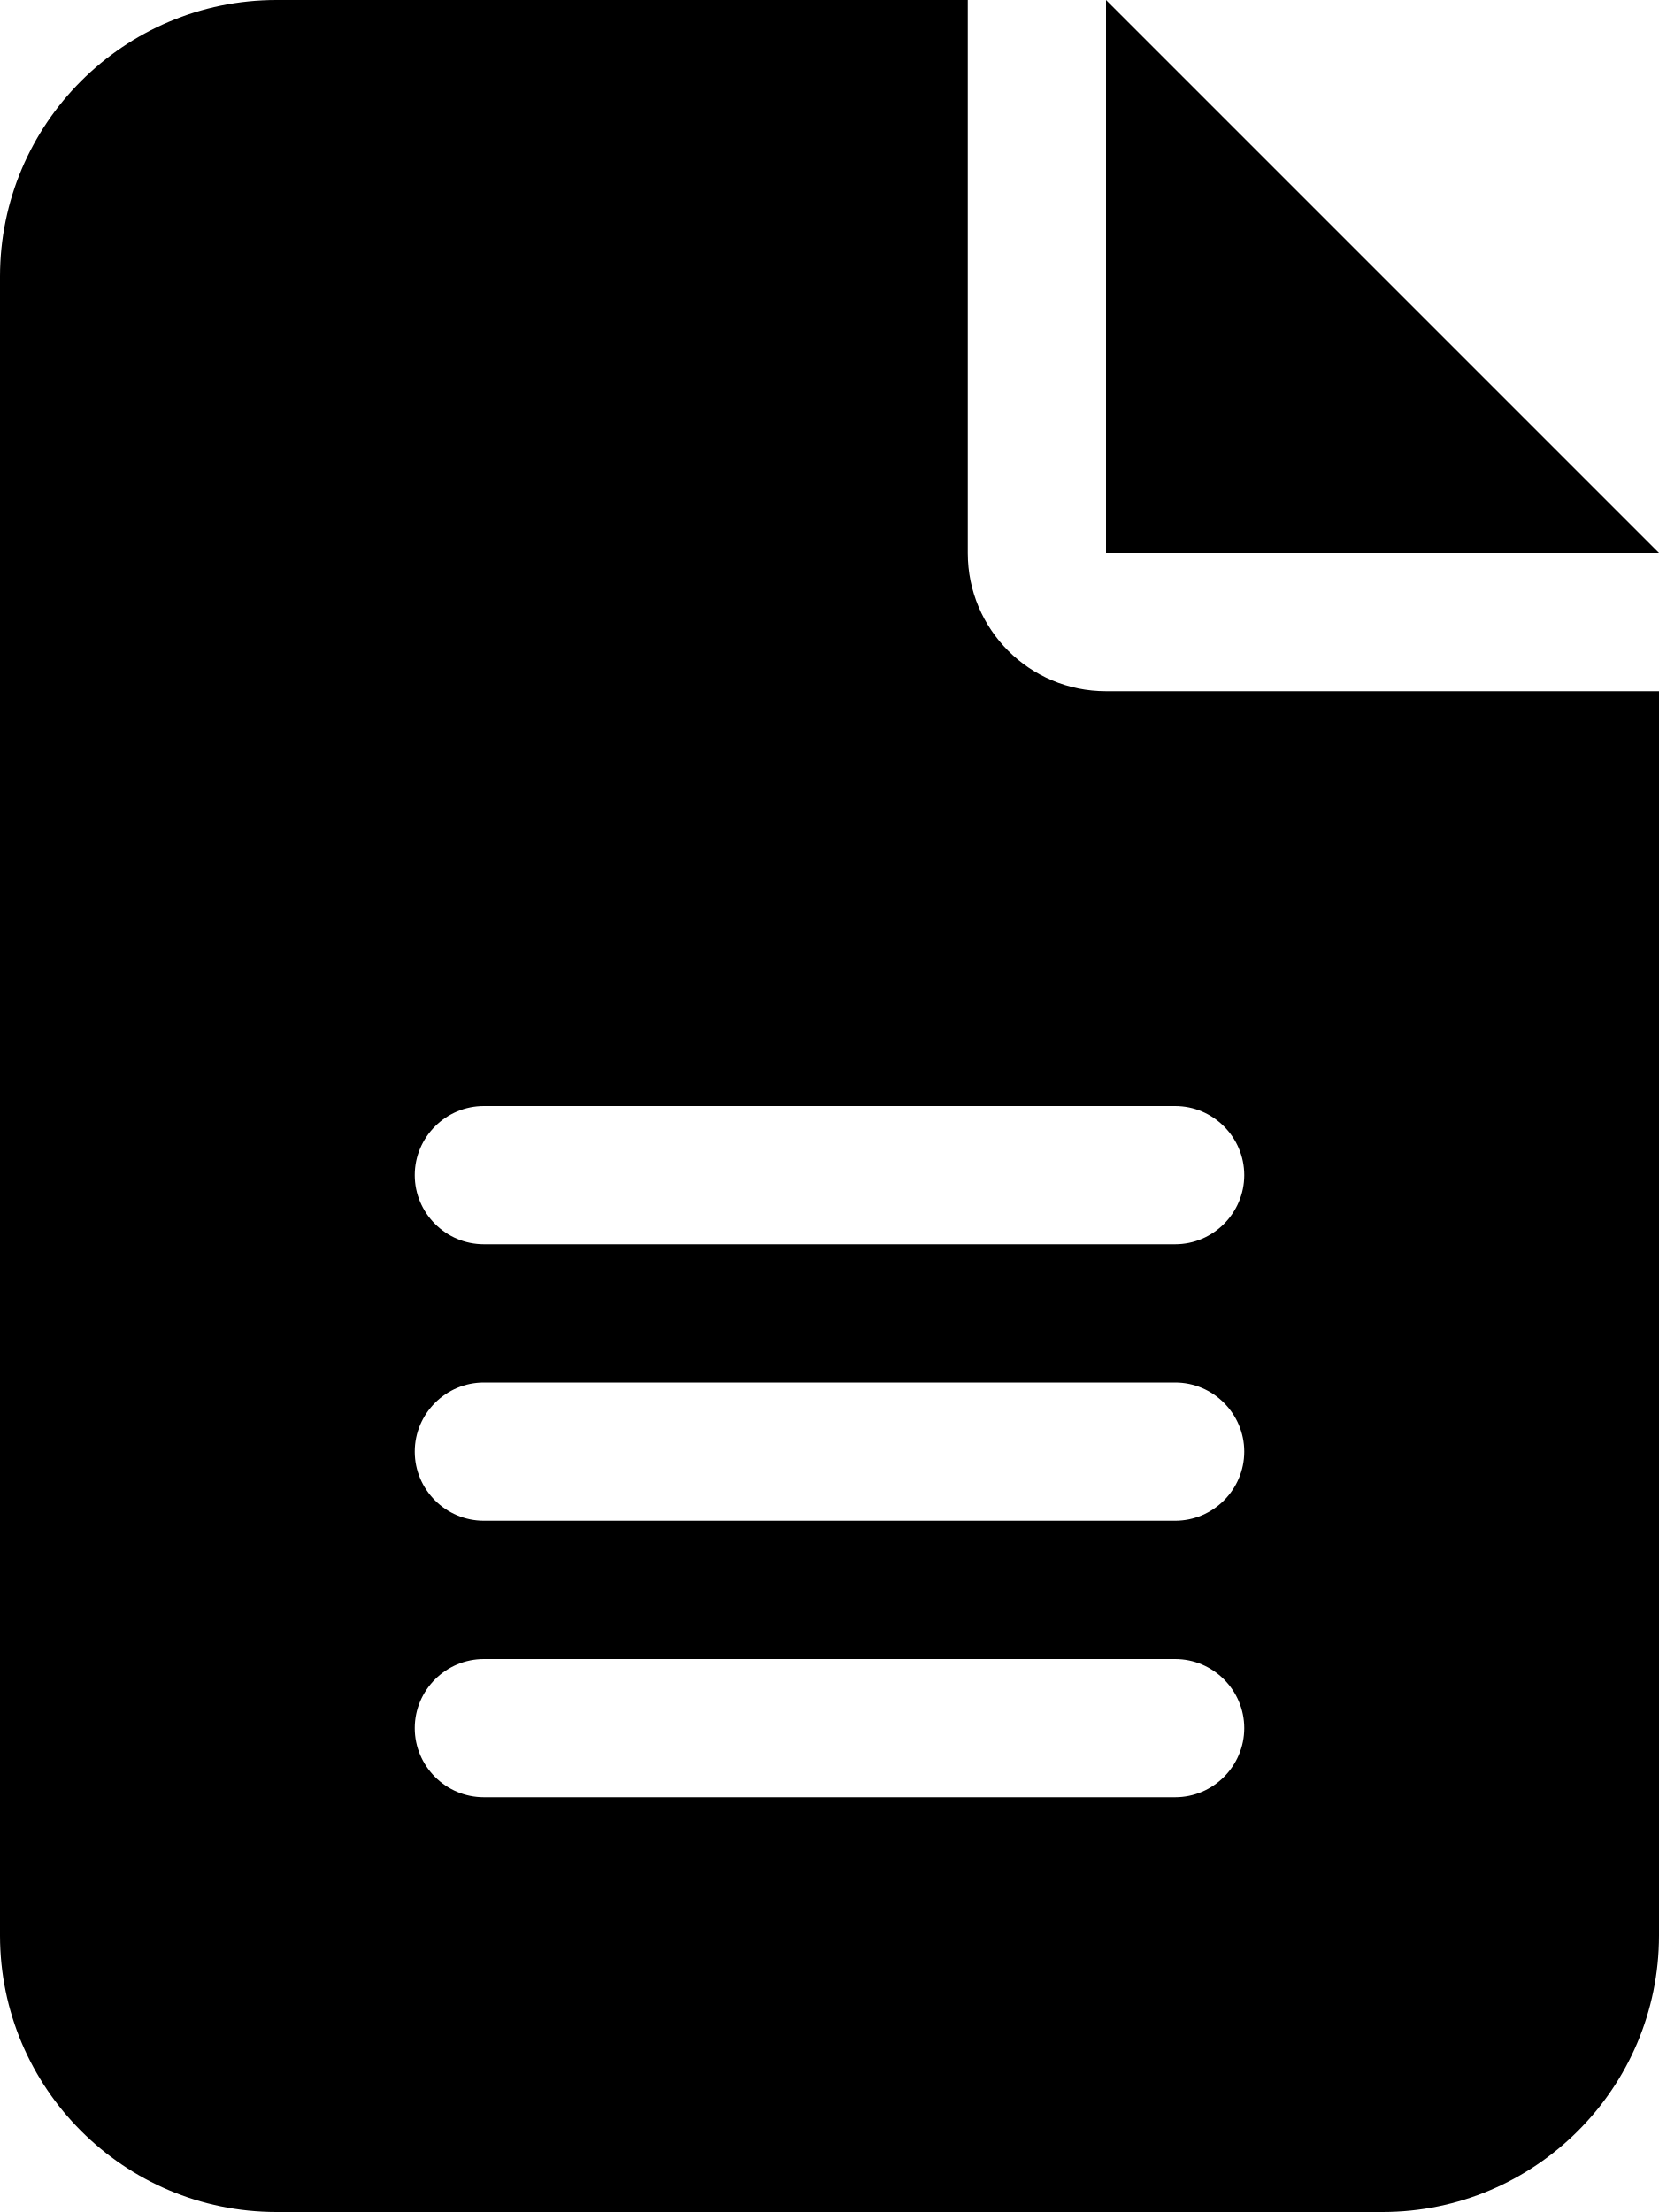
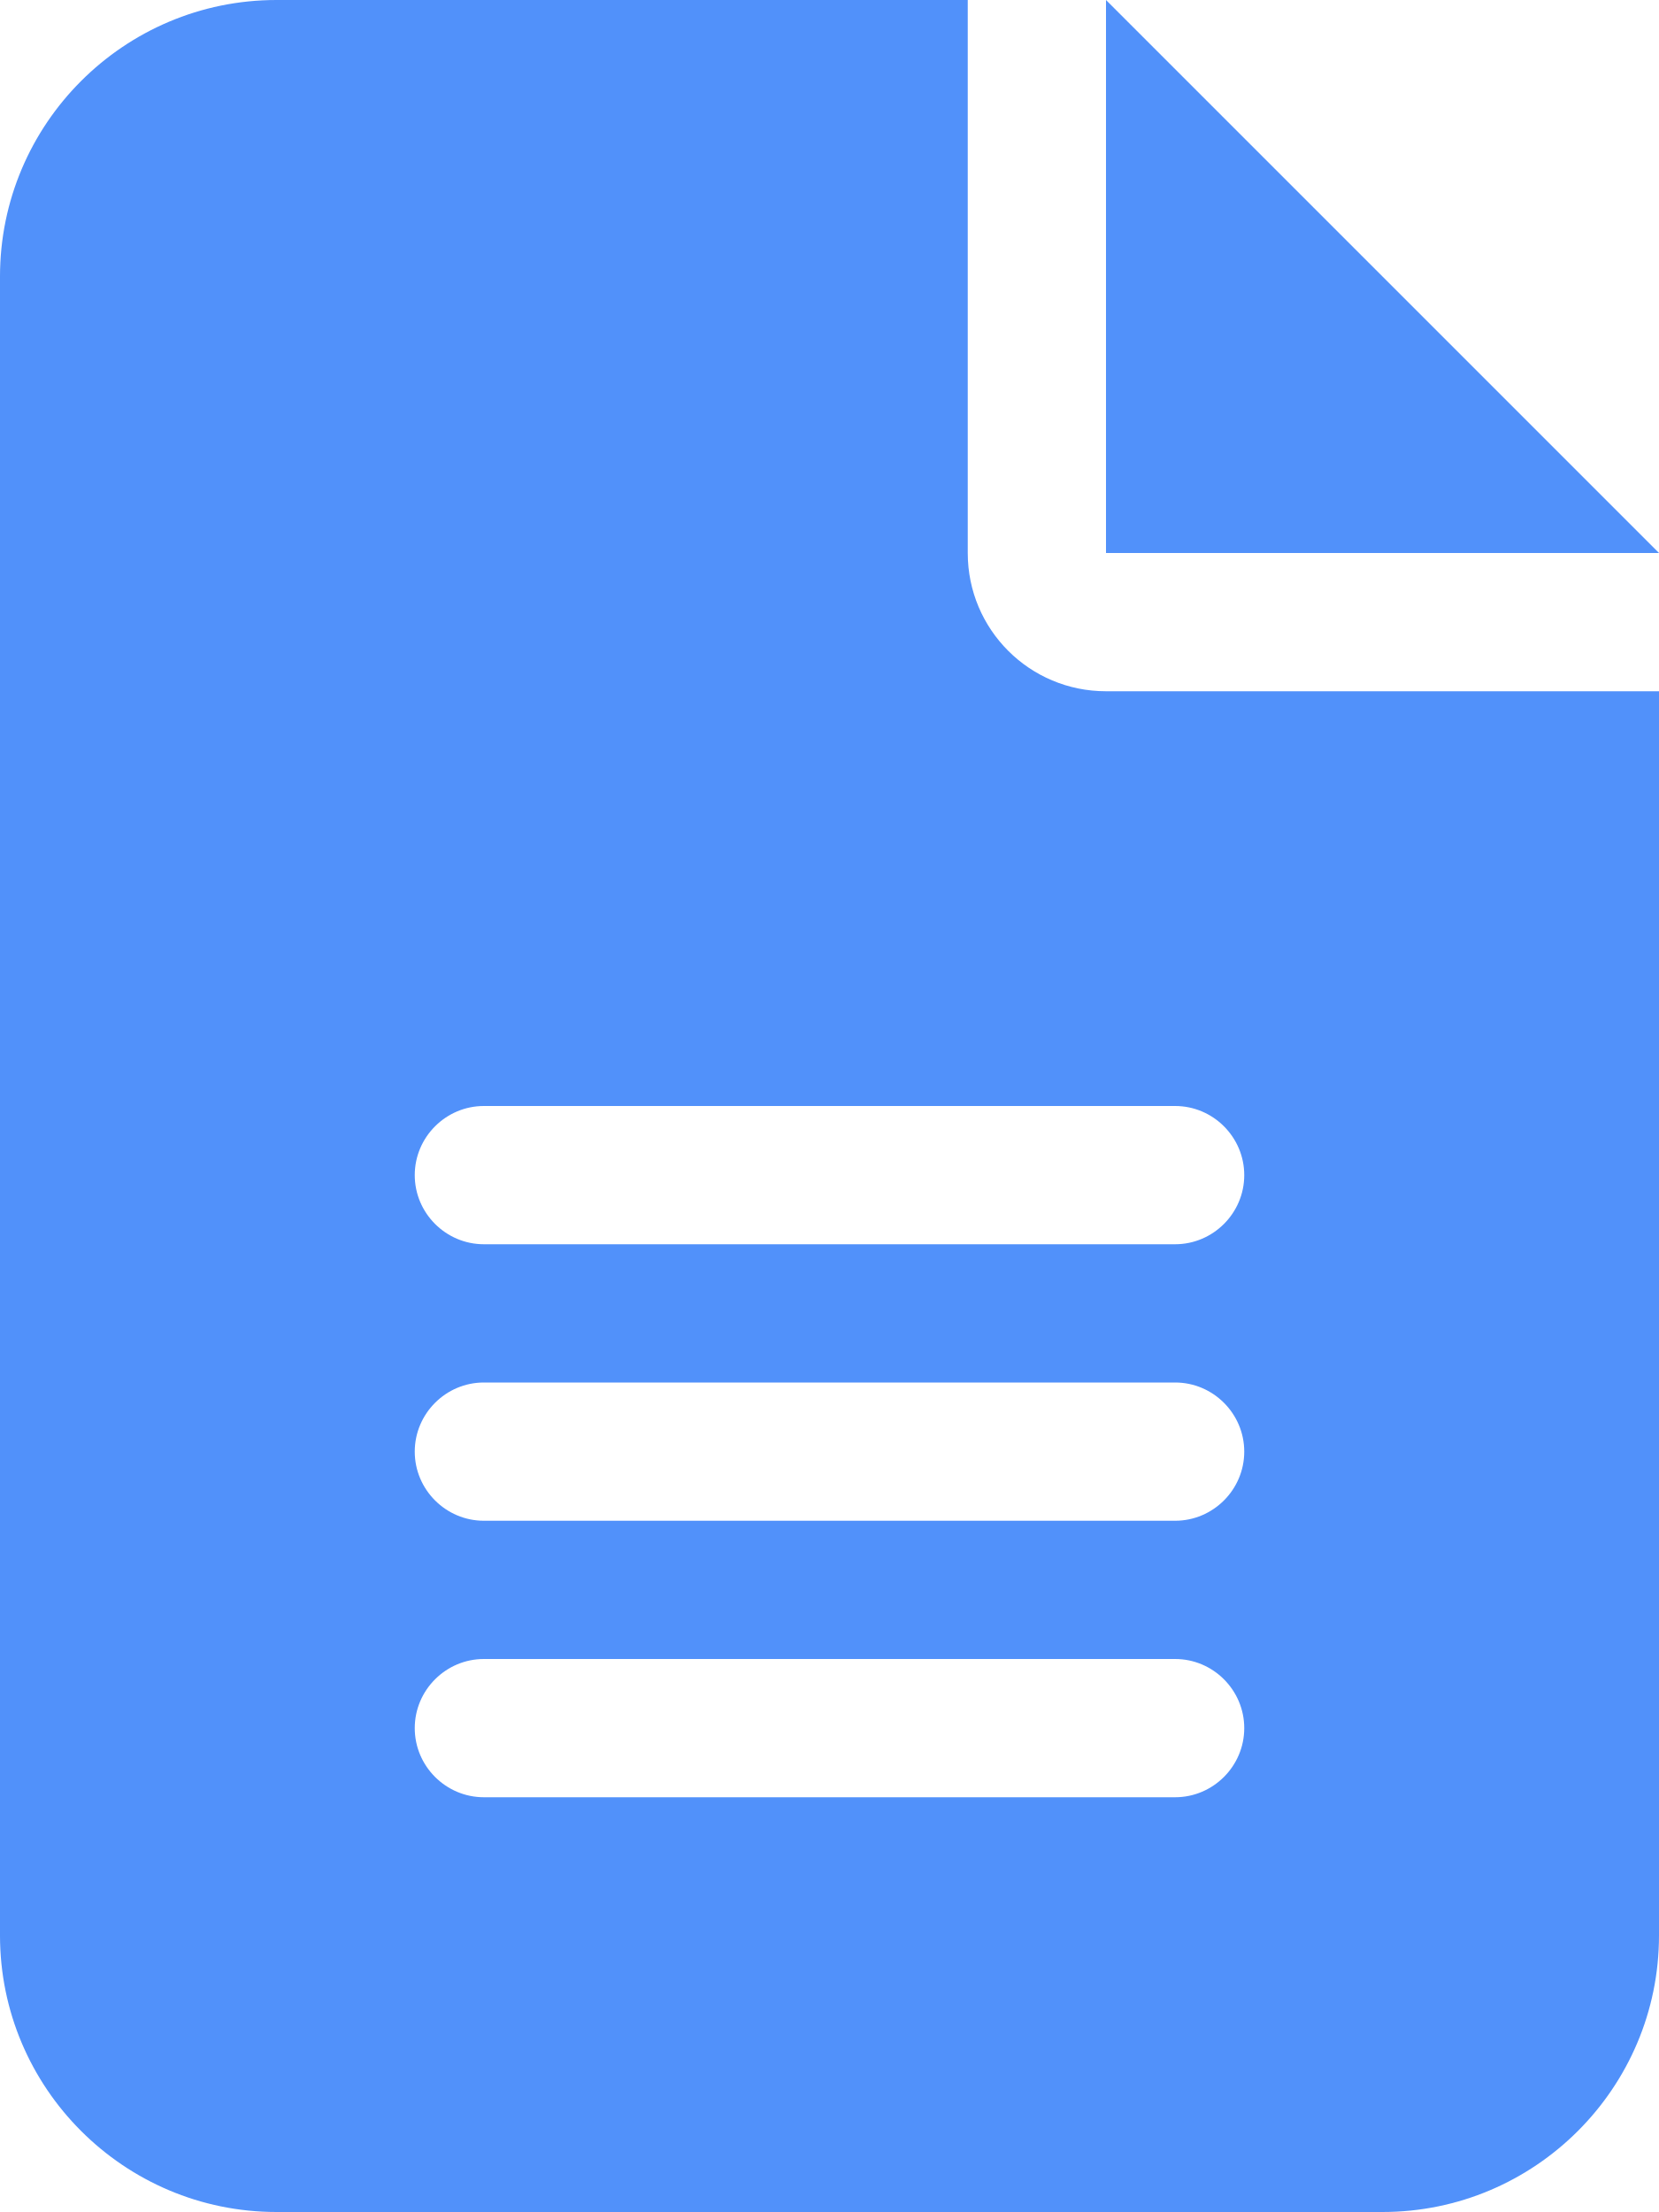
<svg xmlns="http://www.w3.org/2000/svg" viewBox="0 0 384 512">
+   <style>svg{fill:#5191fa}</style>
  <path d="M64 0C28.7 0 0 28.7 0 64V448c0 35.3 28.7 64 64 64H320c35.3 0 64-28.7 64-64V160H256c-17.7 0-32-14.3-32-32V0H64zM256 0V128H384L256 0zM112 256H272c8.8 0 16 7.2 16 16s-7.2 16-16 16H112c-8.8 0-16-7.2-16-16s7.2-16 16-16zm0 64H272c8.8 0 16 7.2 16 16s-7.2 16-16 16H112c-8.8 0-16-7.2-16-16s7.2-16 16-16zm0 64H272c8.8 0 16 7.2 16 16s-7.2 16-16 16H112c-8.8 0-16-7.2-16-16s7.2-16 16-16z" />
</svg>
